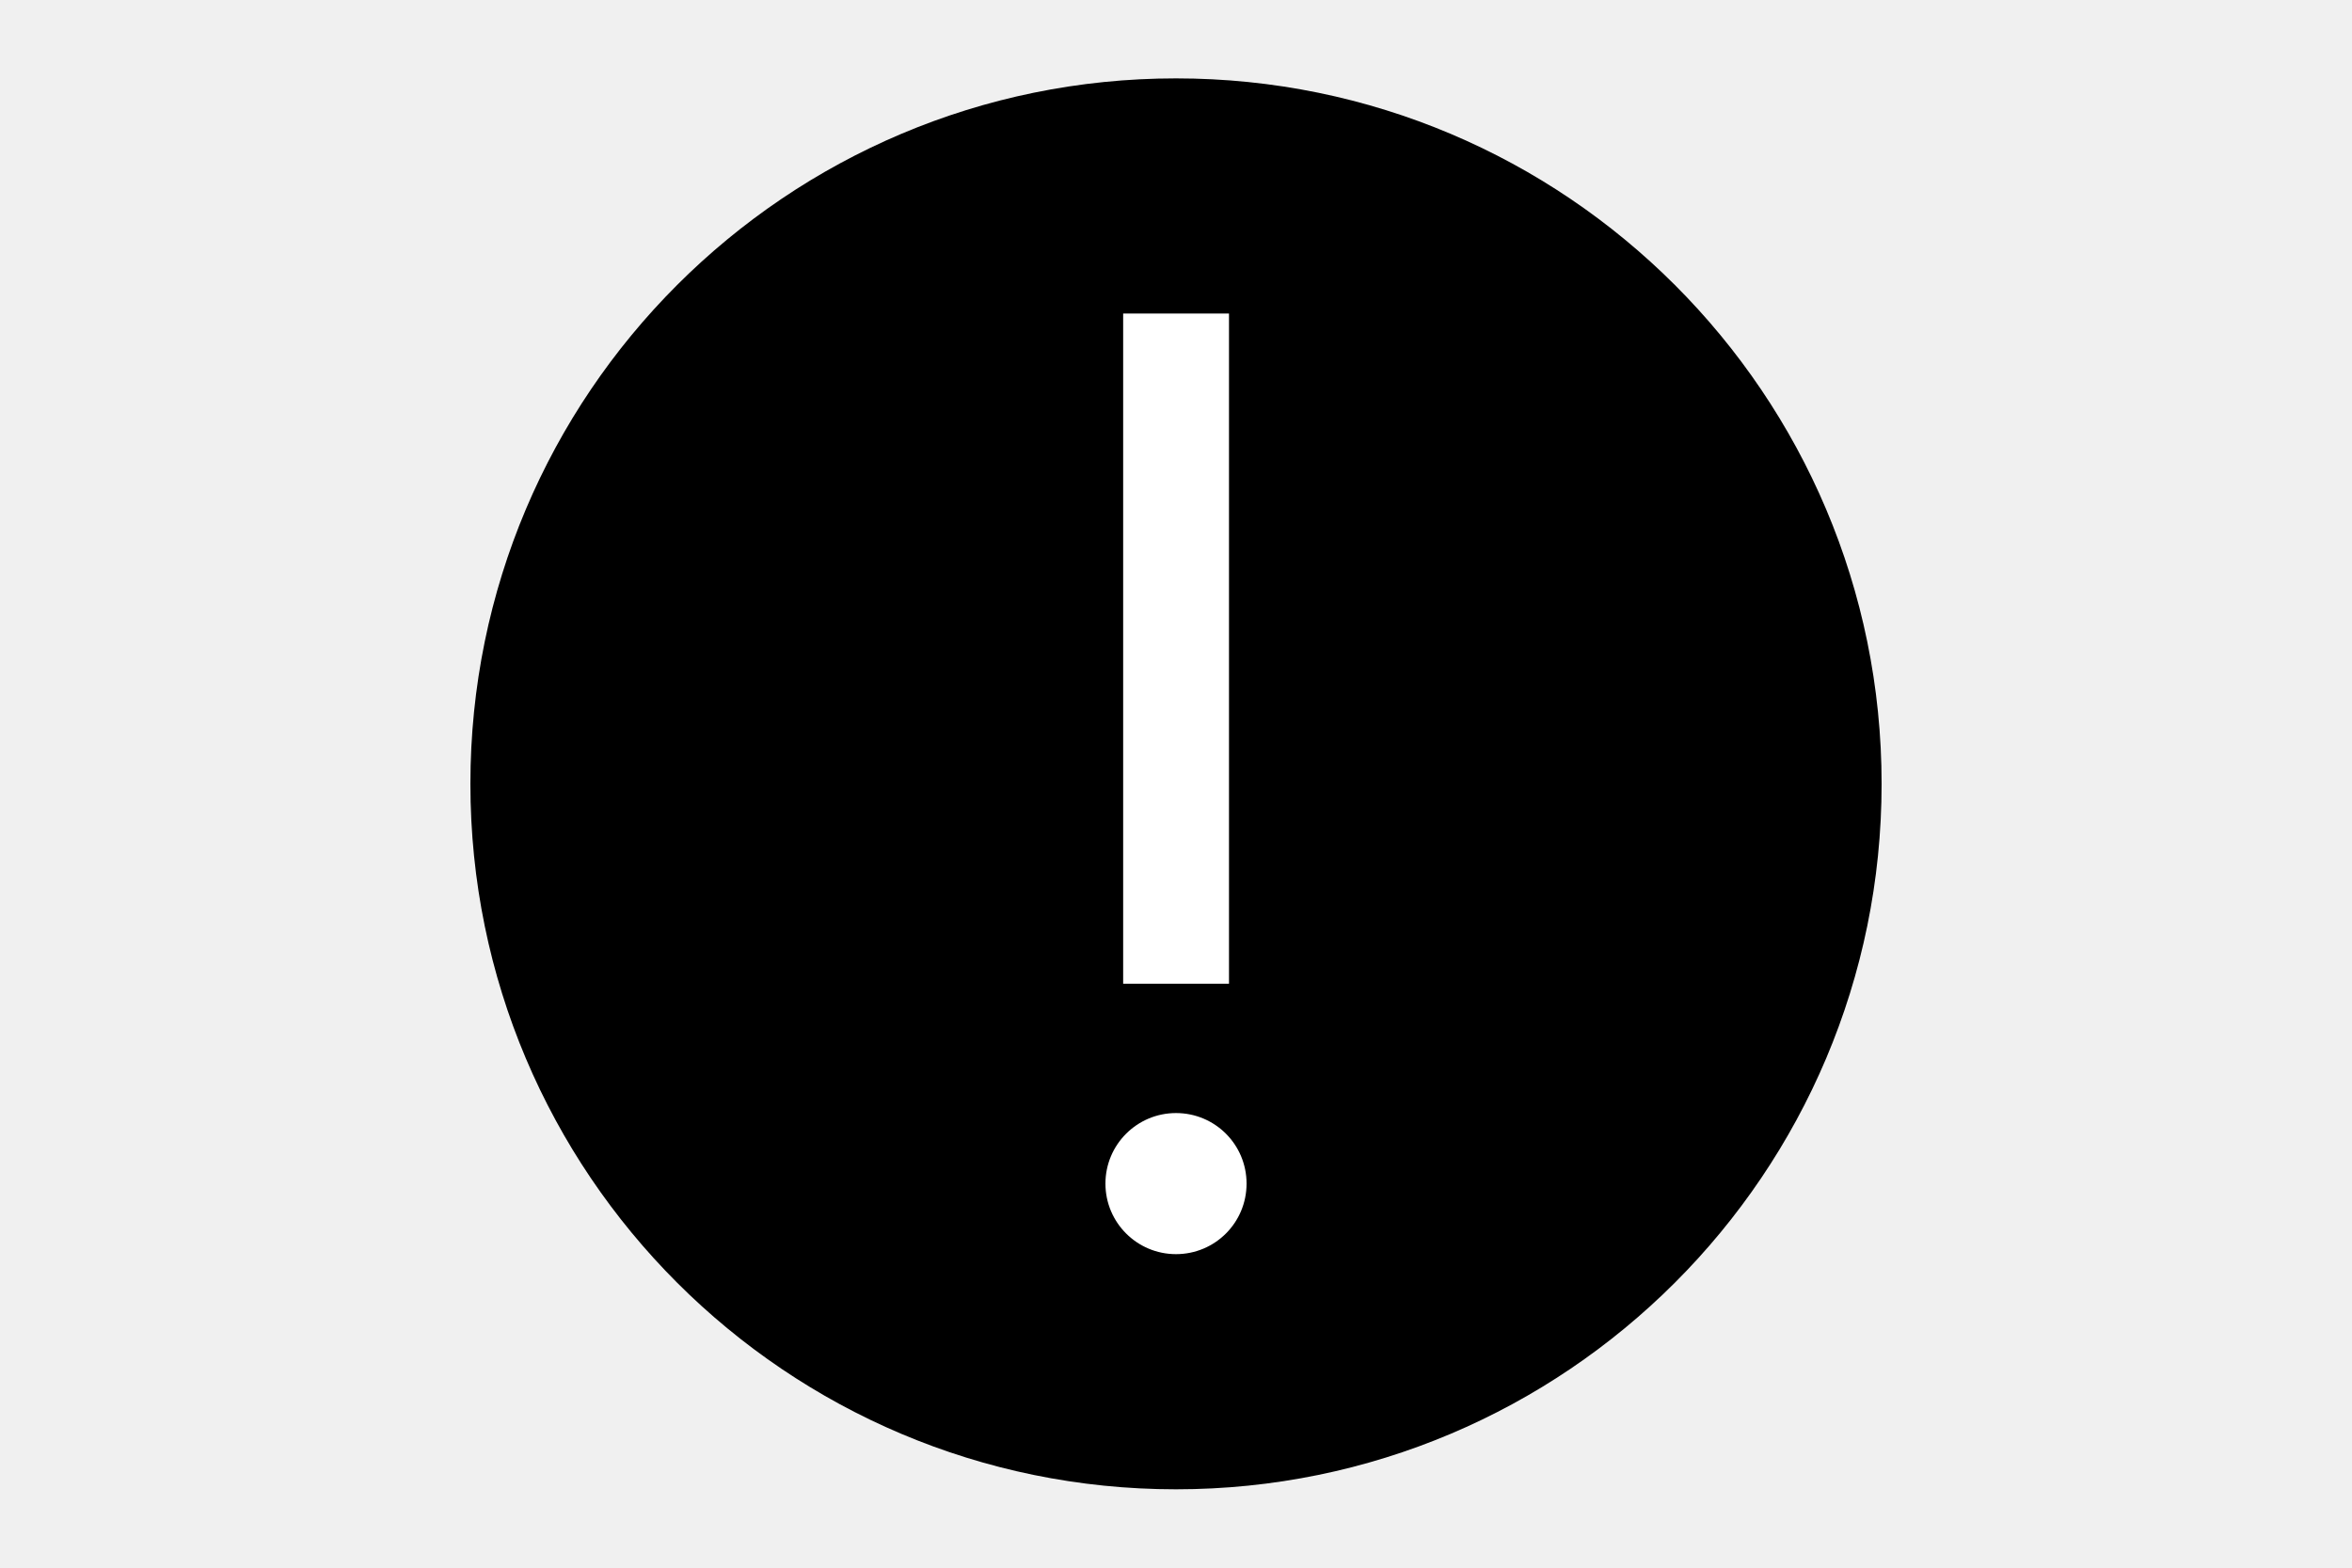
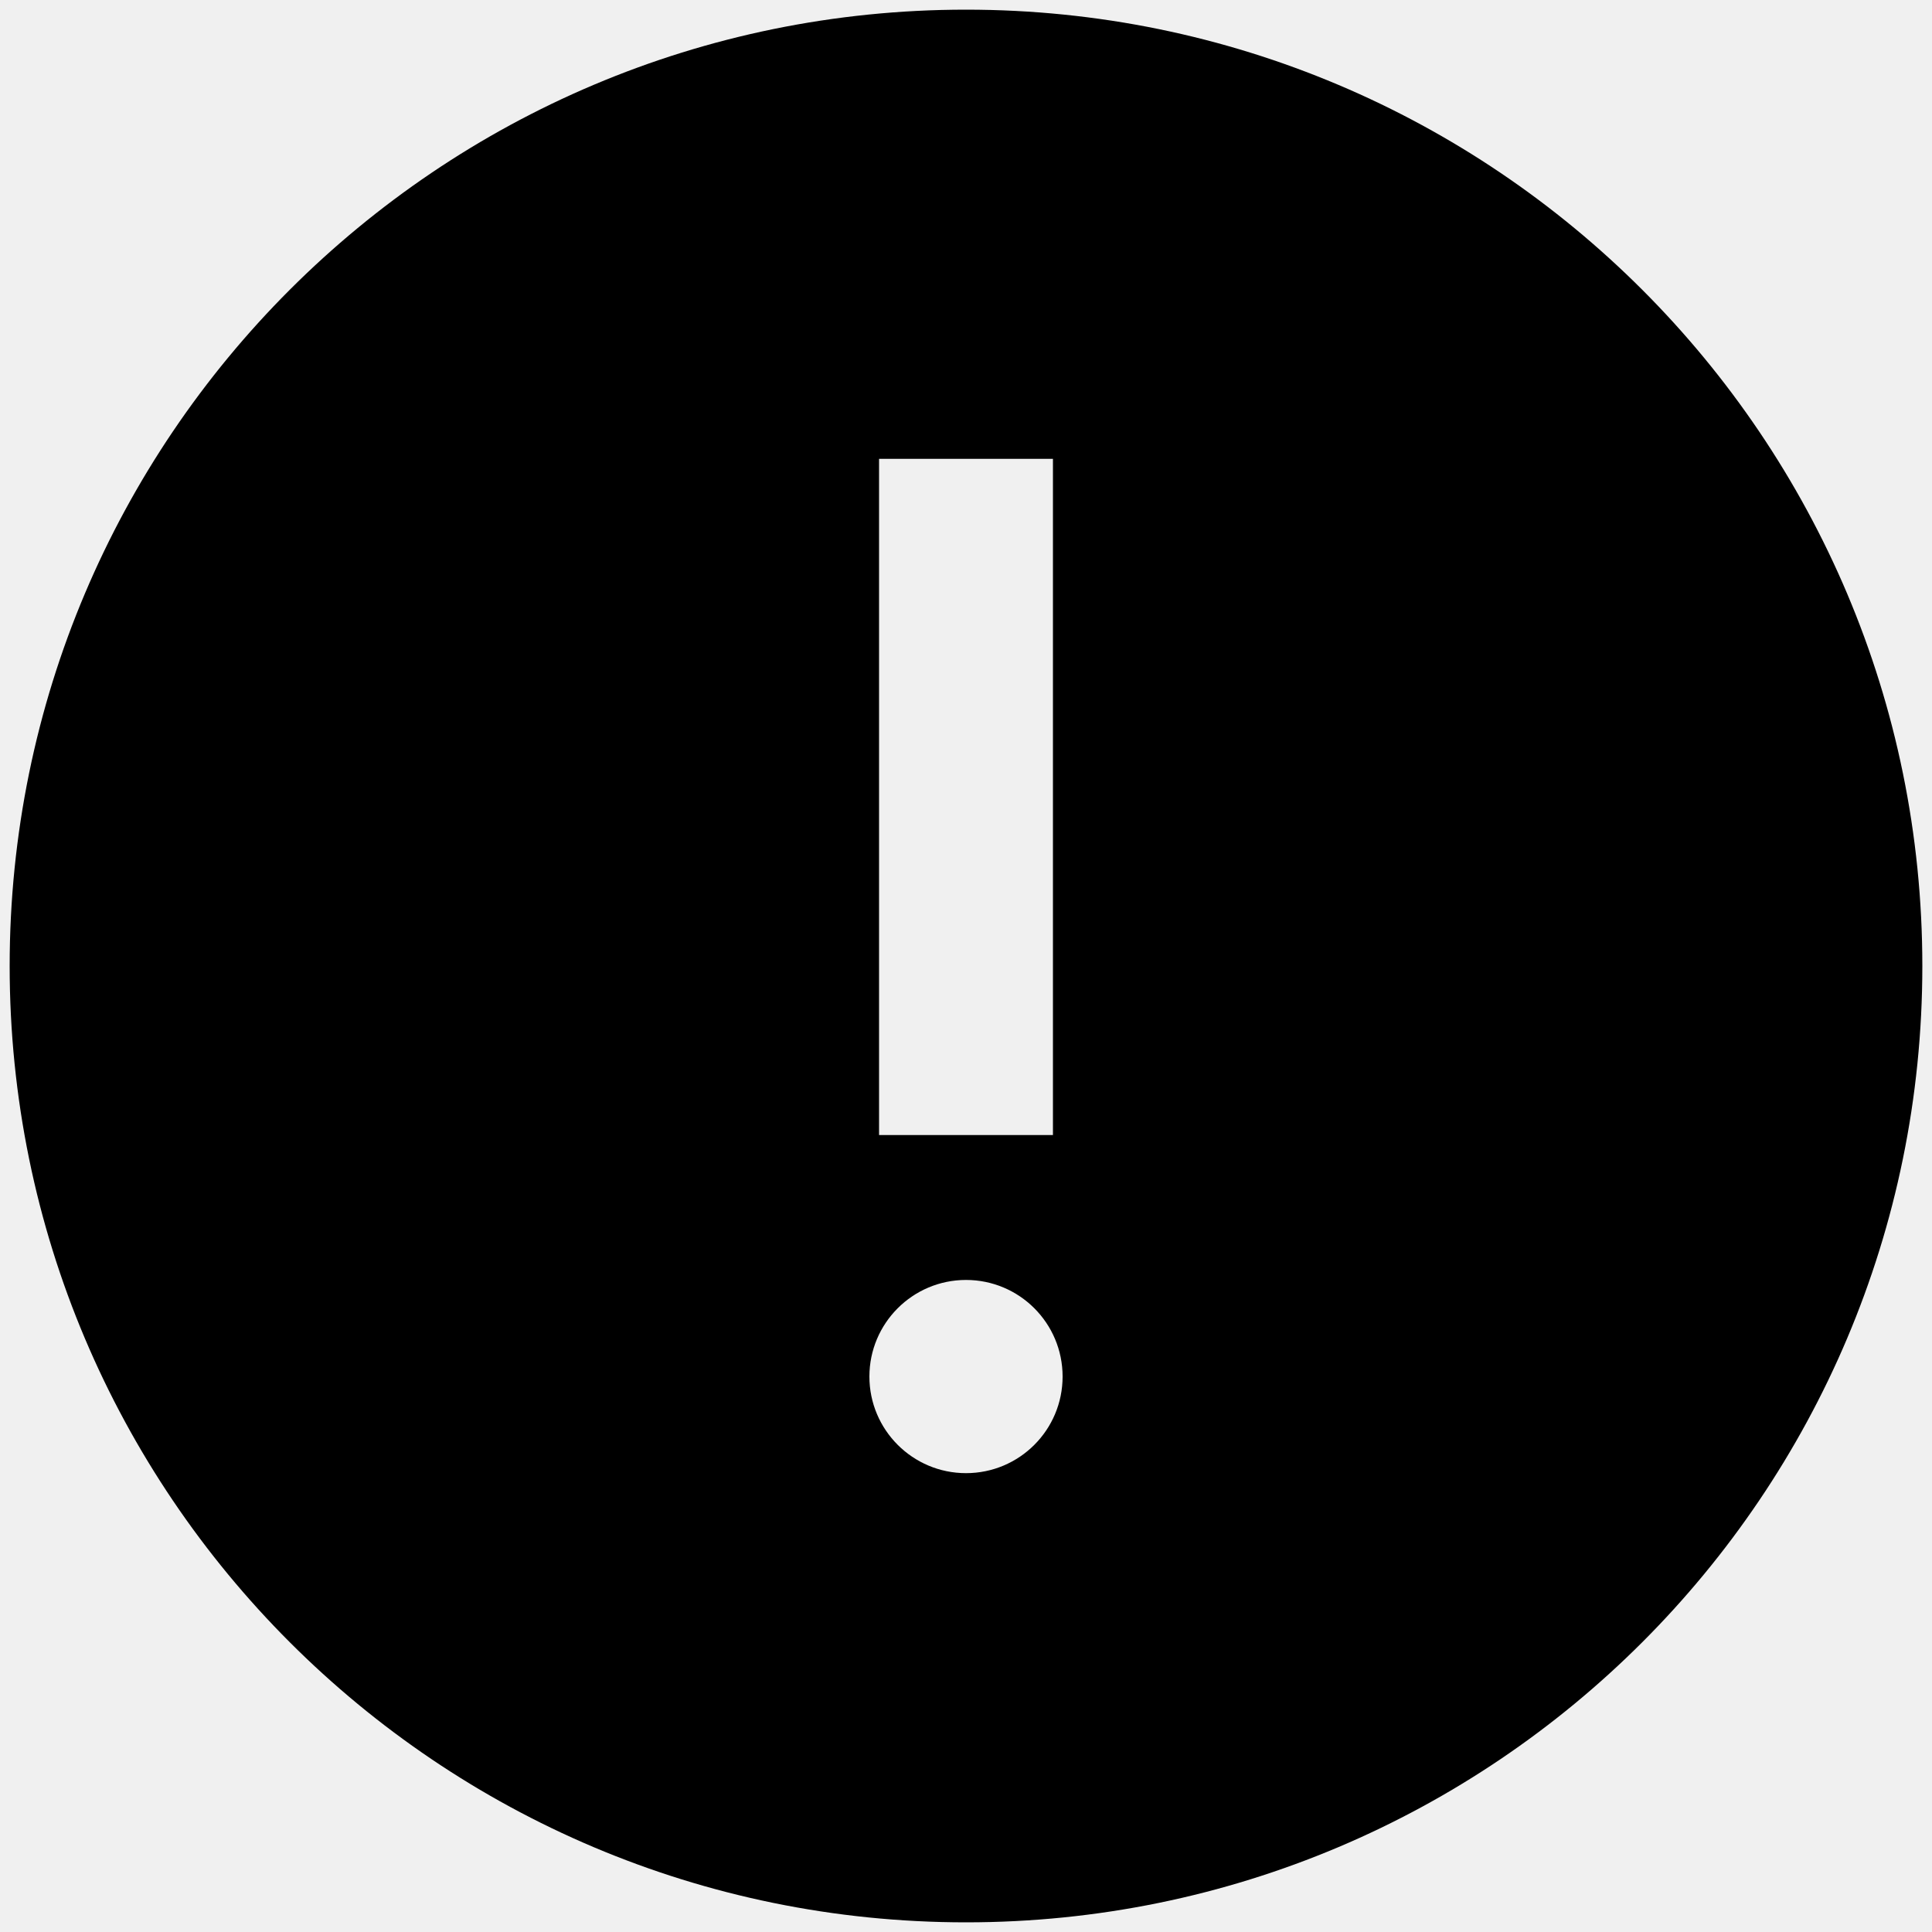
- <svg xmlns="http://www.w3.org/2000/svg" width="15" height="10" viewBox="0 0 15 10" fill="current">
-   <path d="M3 5C3 2.515 5.015 0.5 7.5 0.5V0.5C9.985 0.5 12 2.515 12 5V5C12 7.485 9.985 9.5 7.5 9.5V9.5C5.015 9.5 3 7.485 3 5V5Z" fill="current" />
-   <path d="M7.95 7.55C7.95 7.799 7.749 8 7.5 8C7.252 8 7.05 7.799 7.05 7.55C7.05 7.301 7.252 7.1 7.5 7.1C7.749 7.1 7.95 7.301 7.95 7.55Z" fill="white" />
-   <path fill-rule="evenodd" clip-rule="evenodd" d="M7.163 6.275V2H7.838V6.275H7.163Z" fill="white" />
+ <svg xmlns="http://www.w3.org/2000/svg" width="20" height="20" viewBox="0 0 20 20" fill="current">
+   <path fill-rule="evenodd" clip-rule="evenodd" d="M0.1 10C0.1 4.532 4.533 0.1 10 0.1C15.468 0.1 19.9 4.532 19.9 10C19.9 15.468 15.468 19.9 10 19.9C4.533 19.9 0.1 15.468 0.1 10ZM11 14.25C11 14.802 10.553 15.25 10 15.25C9.448 15.25 9 14.802 9 14.25C9 13.698 9.448 13.25 10 13.25C10.553 13.25 11 13.698 11 14.25ZM9.1 4.75V11.75H10.9V4.75H9.1Z" fill="current" />
</svg>
